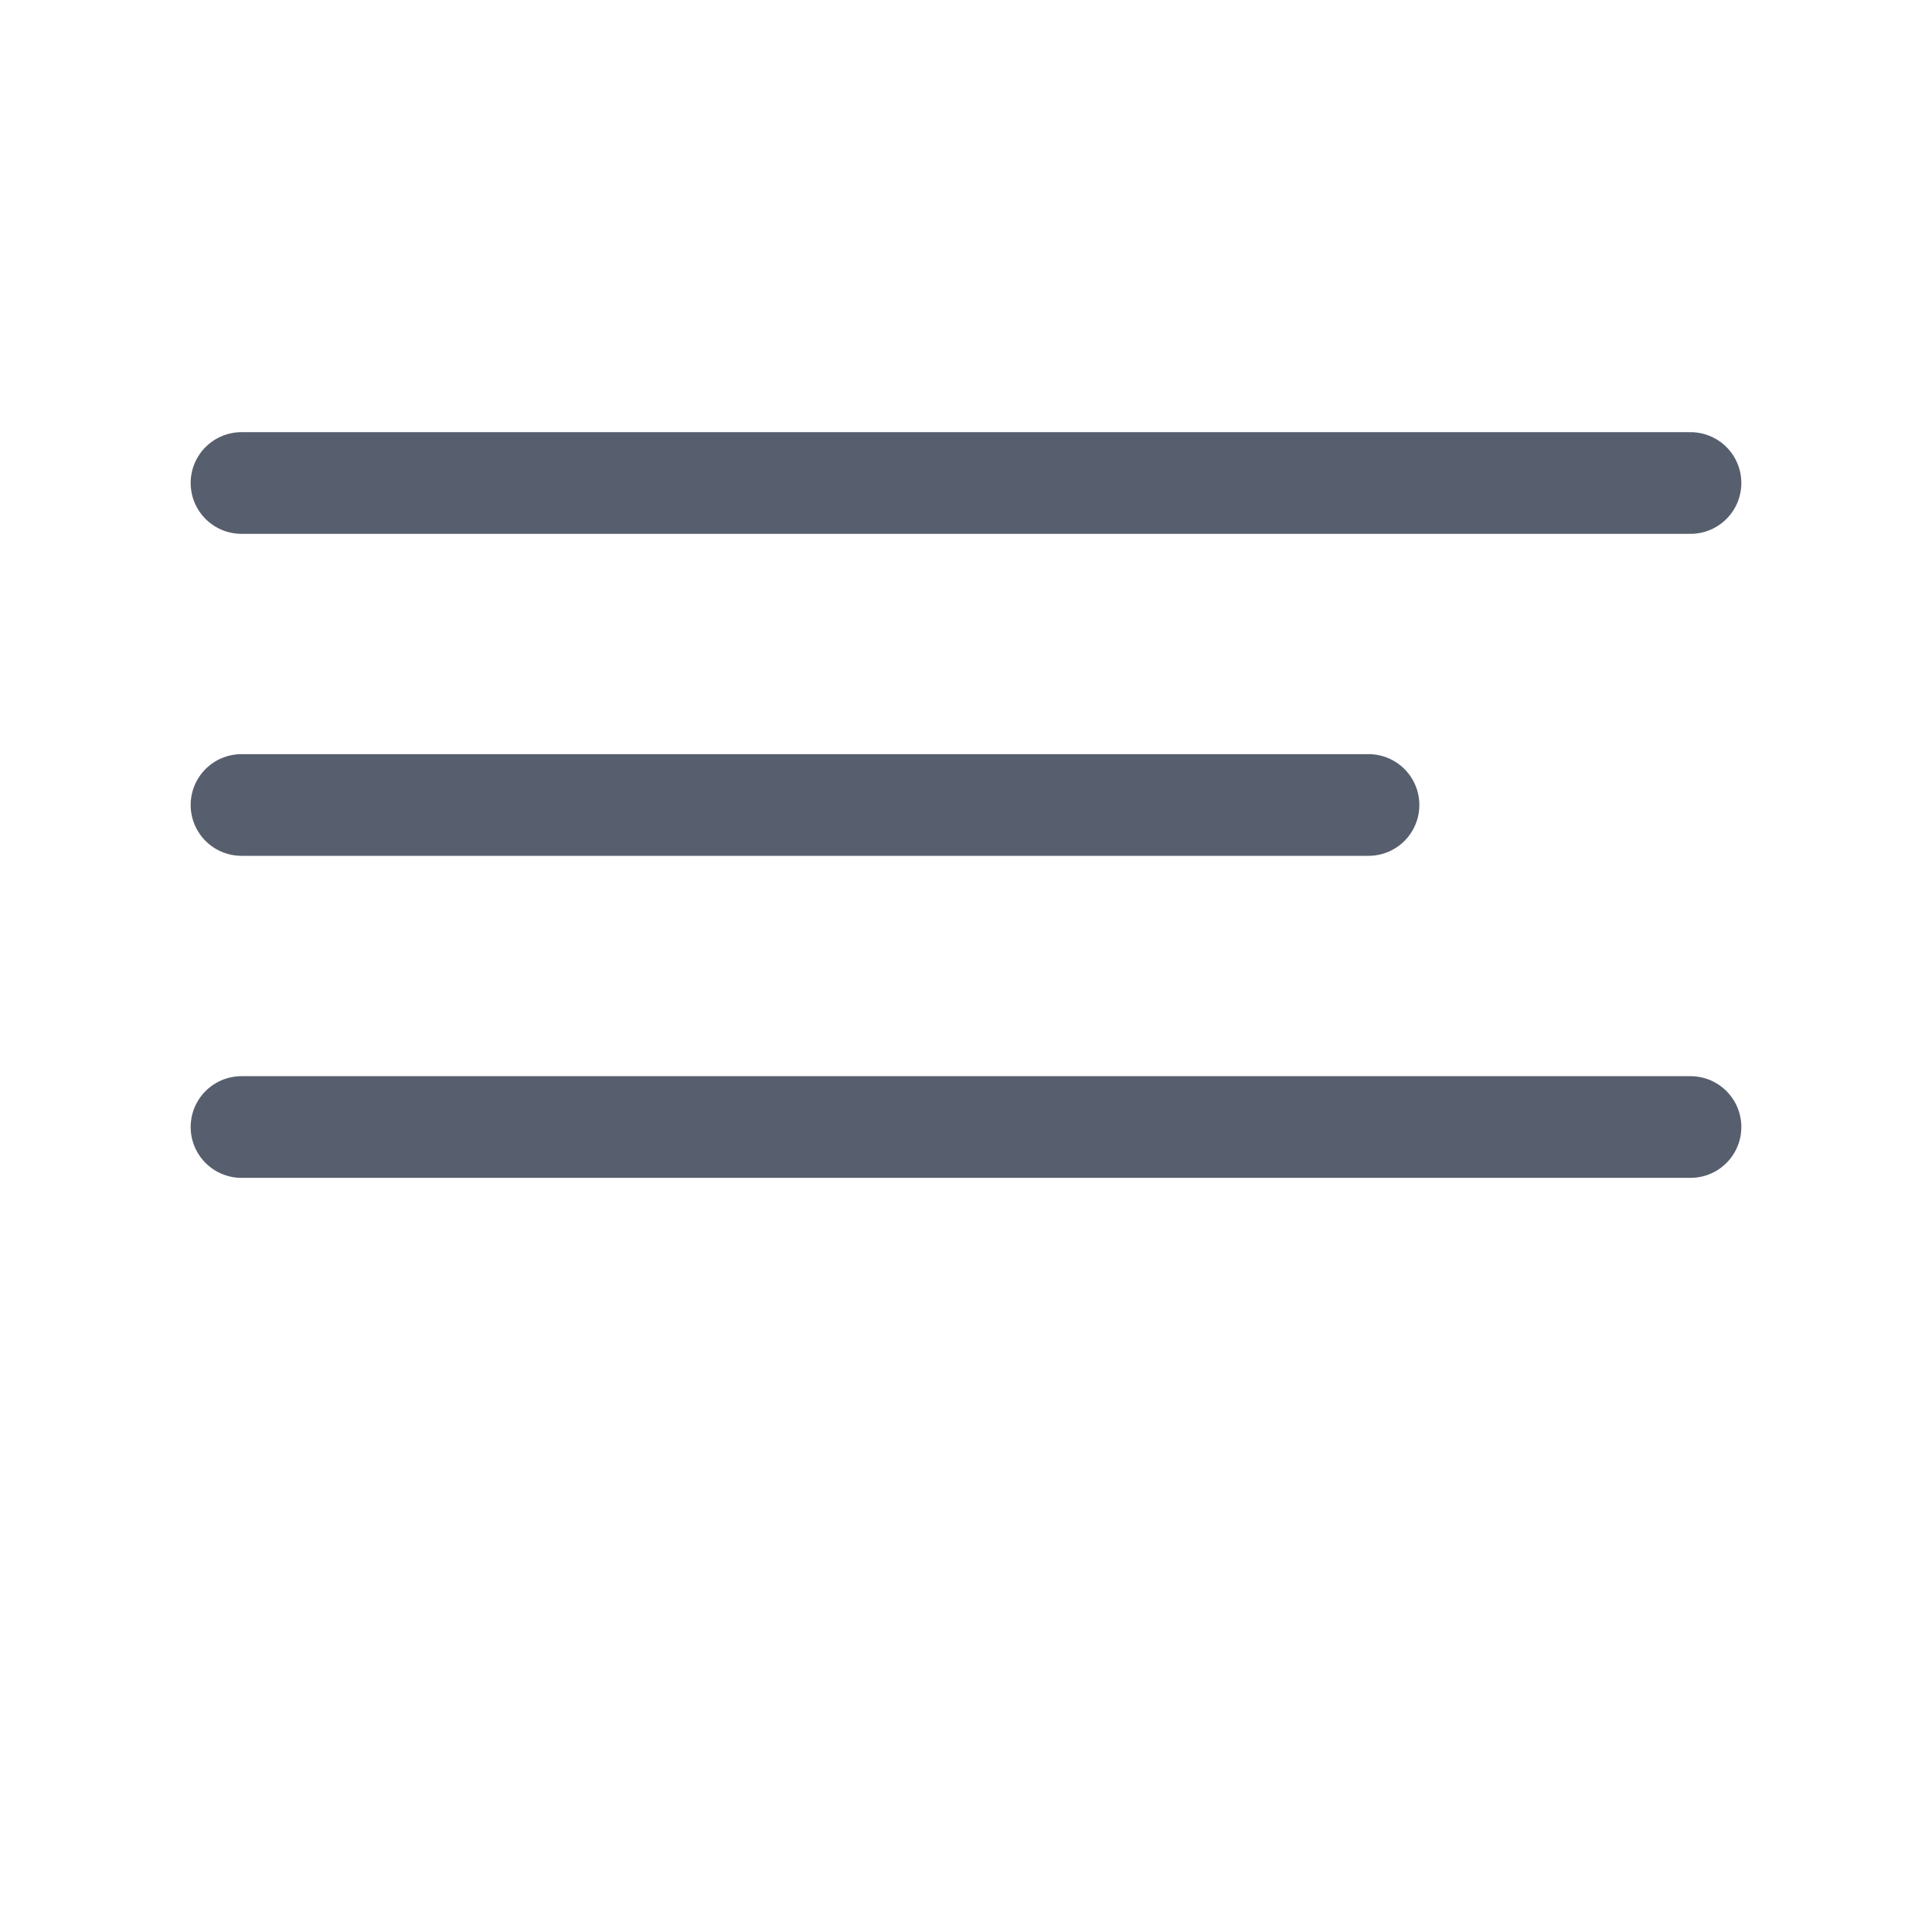
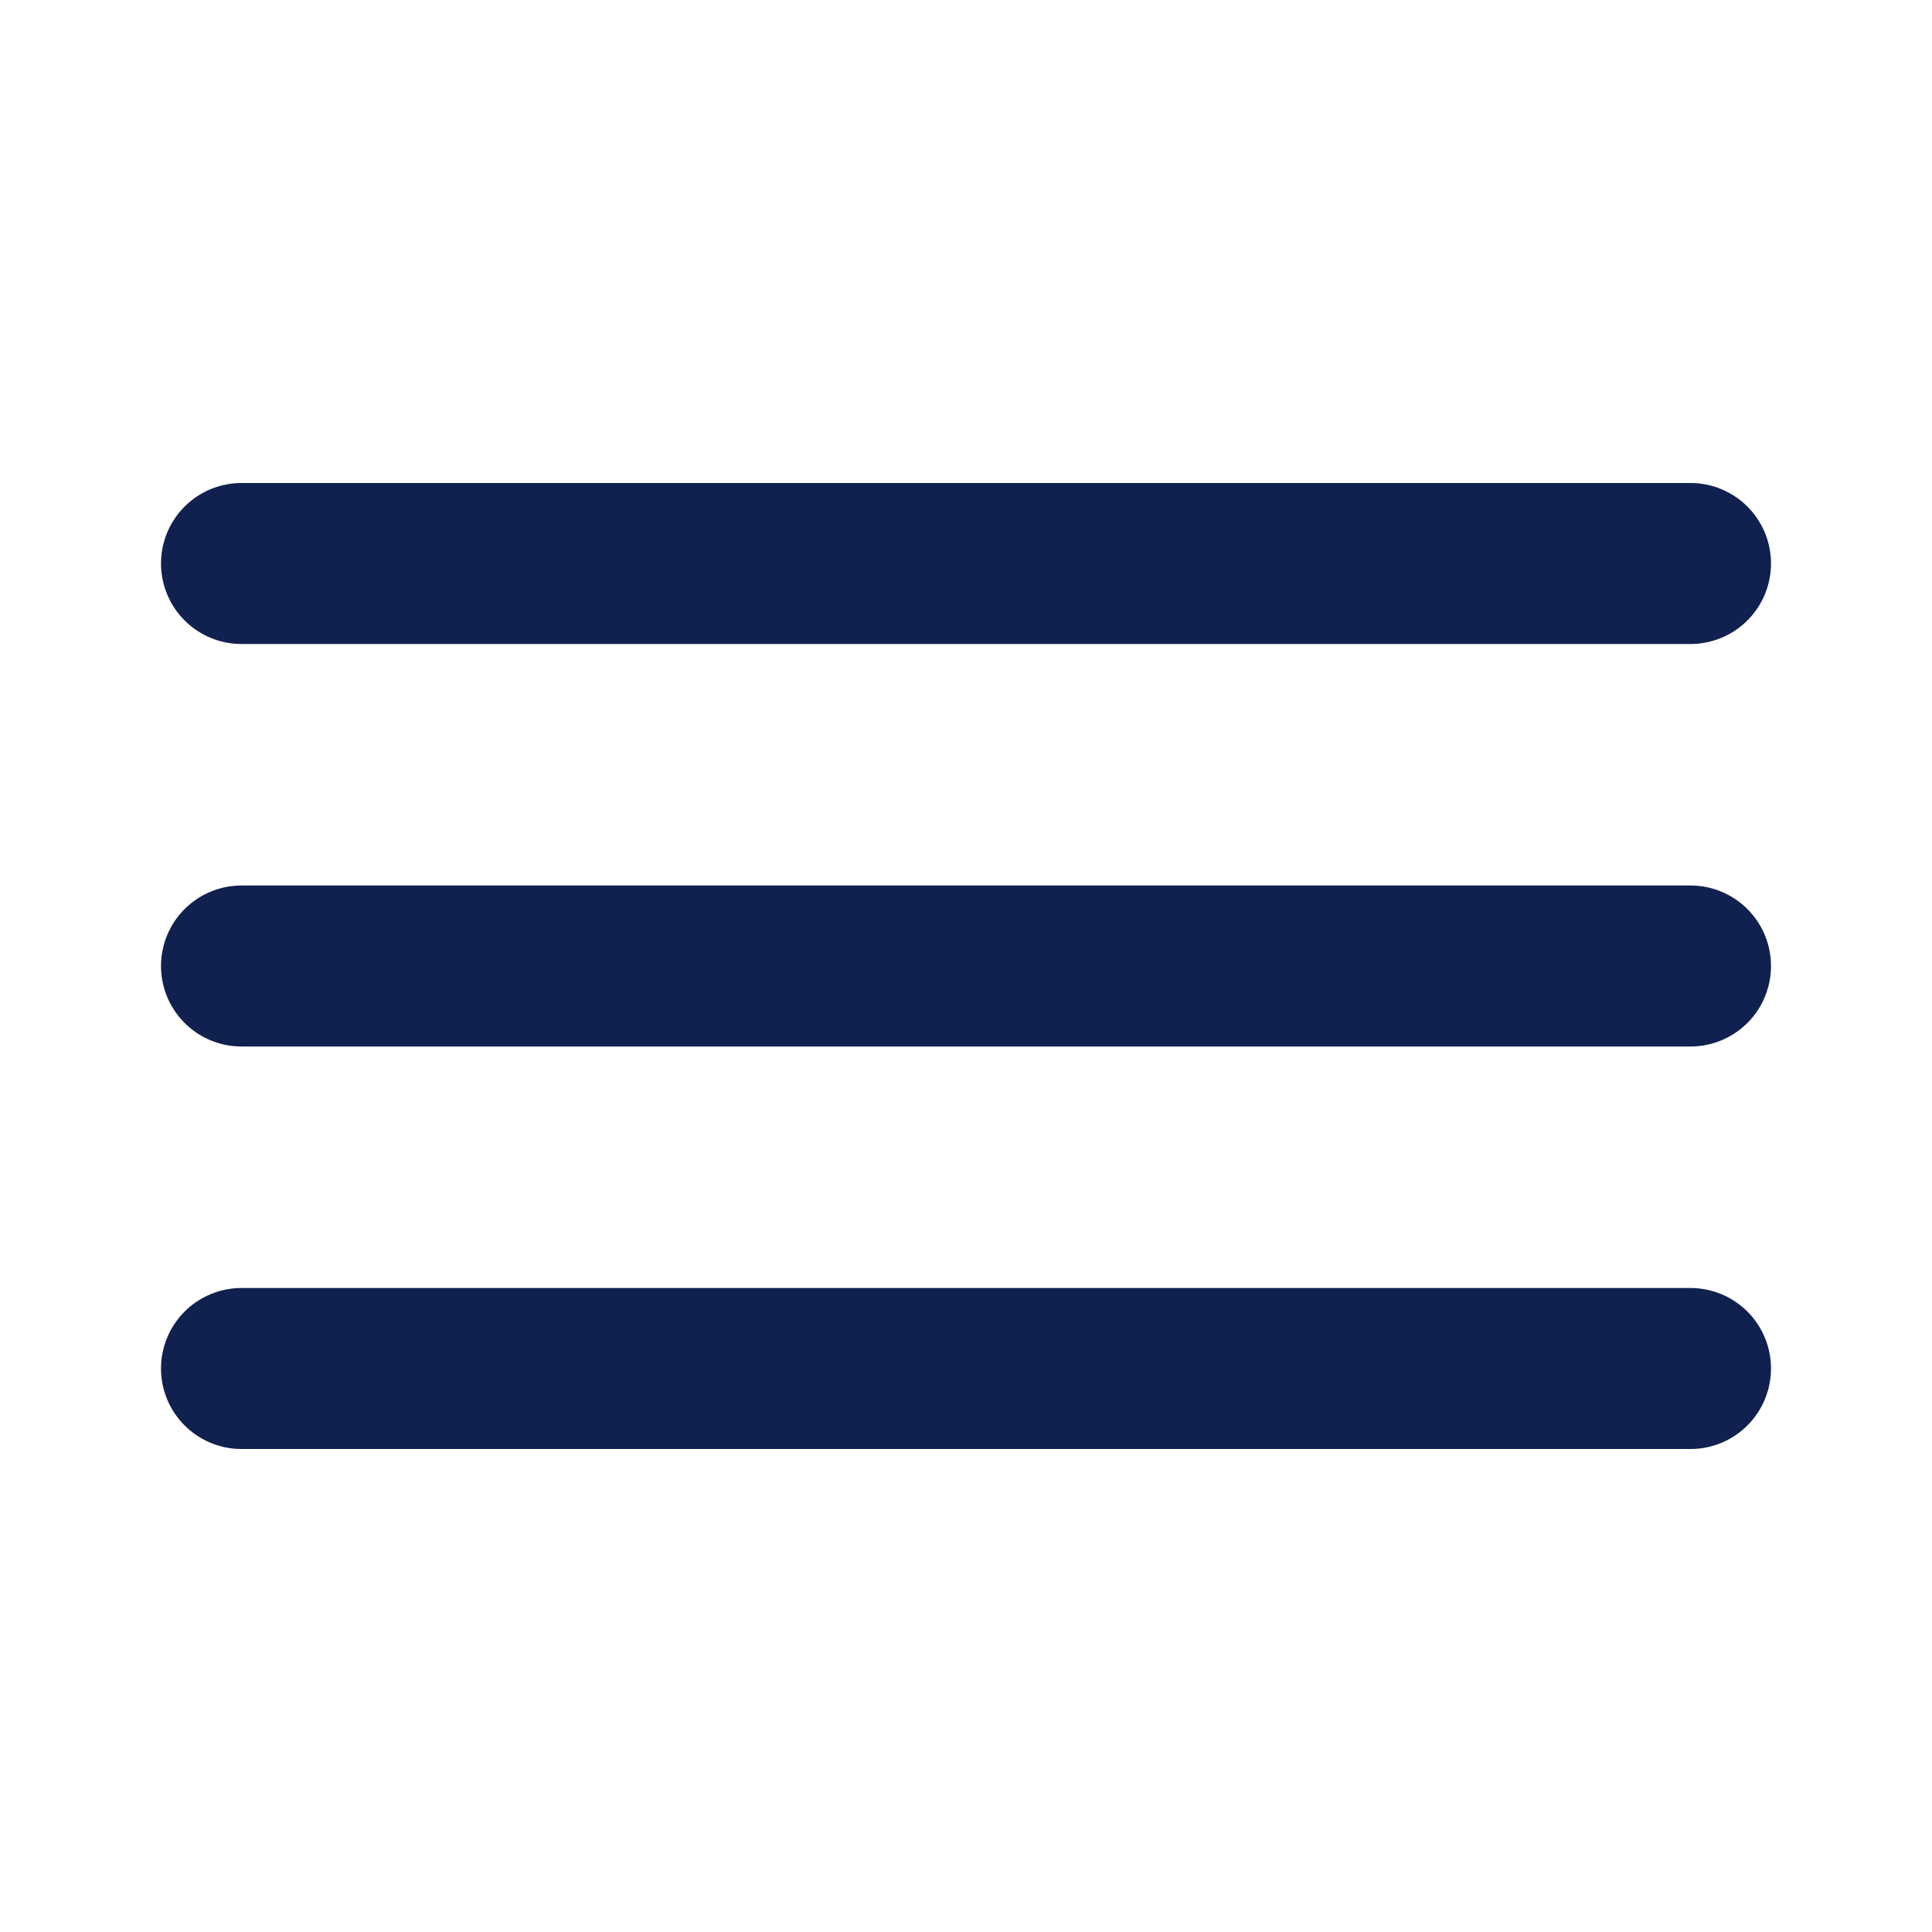
- <svg xmlns="http://www.w3.org/2000/svg" width="38" height="38" viewBox="0 0 38 38" fill="none">
-   <path d="M26.917 15.833H4.75" stroke="#575F6E" stroke-width="2" stroke-linecap="round" stroke-linejoin="round" />
-   <path d="M33.25 9.5H4.75" stroke="#575F6E" stroke-width="2" stroke-linecap="round" stroke-linejoin="round" />
-   <path d="M33.25 22.167H4.75" stroke="#575F6E" stroke-width="2" stroke-linecap="round" stroke-linejoin="round" />
+ <svg xmlns="http://www.w3.org/2000/svg" viewBox="0 0 24 24" fill="none">
+   <g id="SVGRepo_bgCarrier" stroke-width="0" />
+   <g id="SVGRepo_tracerCarrier" stroke-linecap="round" stroke-linejoin="round" />
+   <g id="SVGRepo_iconCarrier">
+     <g id="Menu / Hamburger_LG">
+       <path id="Vector" d="M3 17H21M3 12H21M3 7H21" stroke="#11214f" stroke-width="2" stroke-linecap="round" stroke-linejoin="round" />
+     </g>
+   </g>
</svg>
